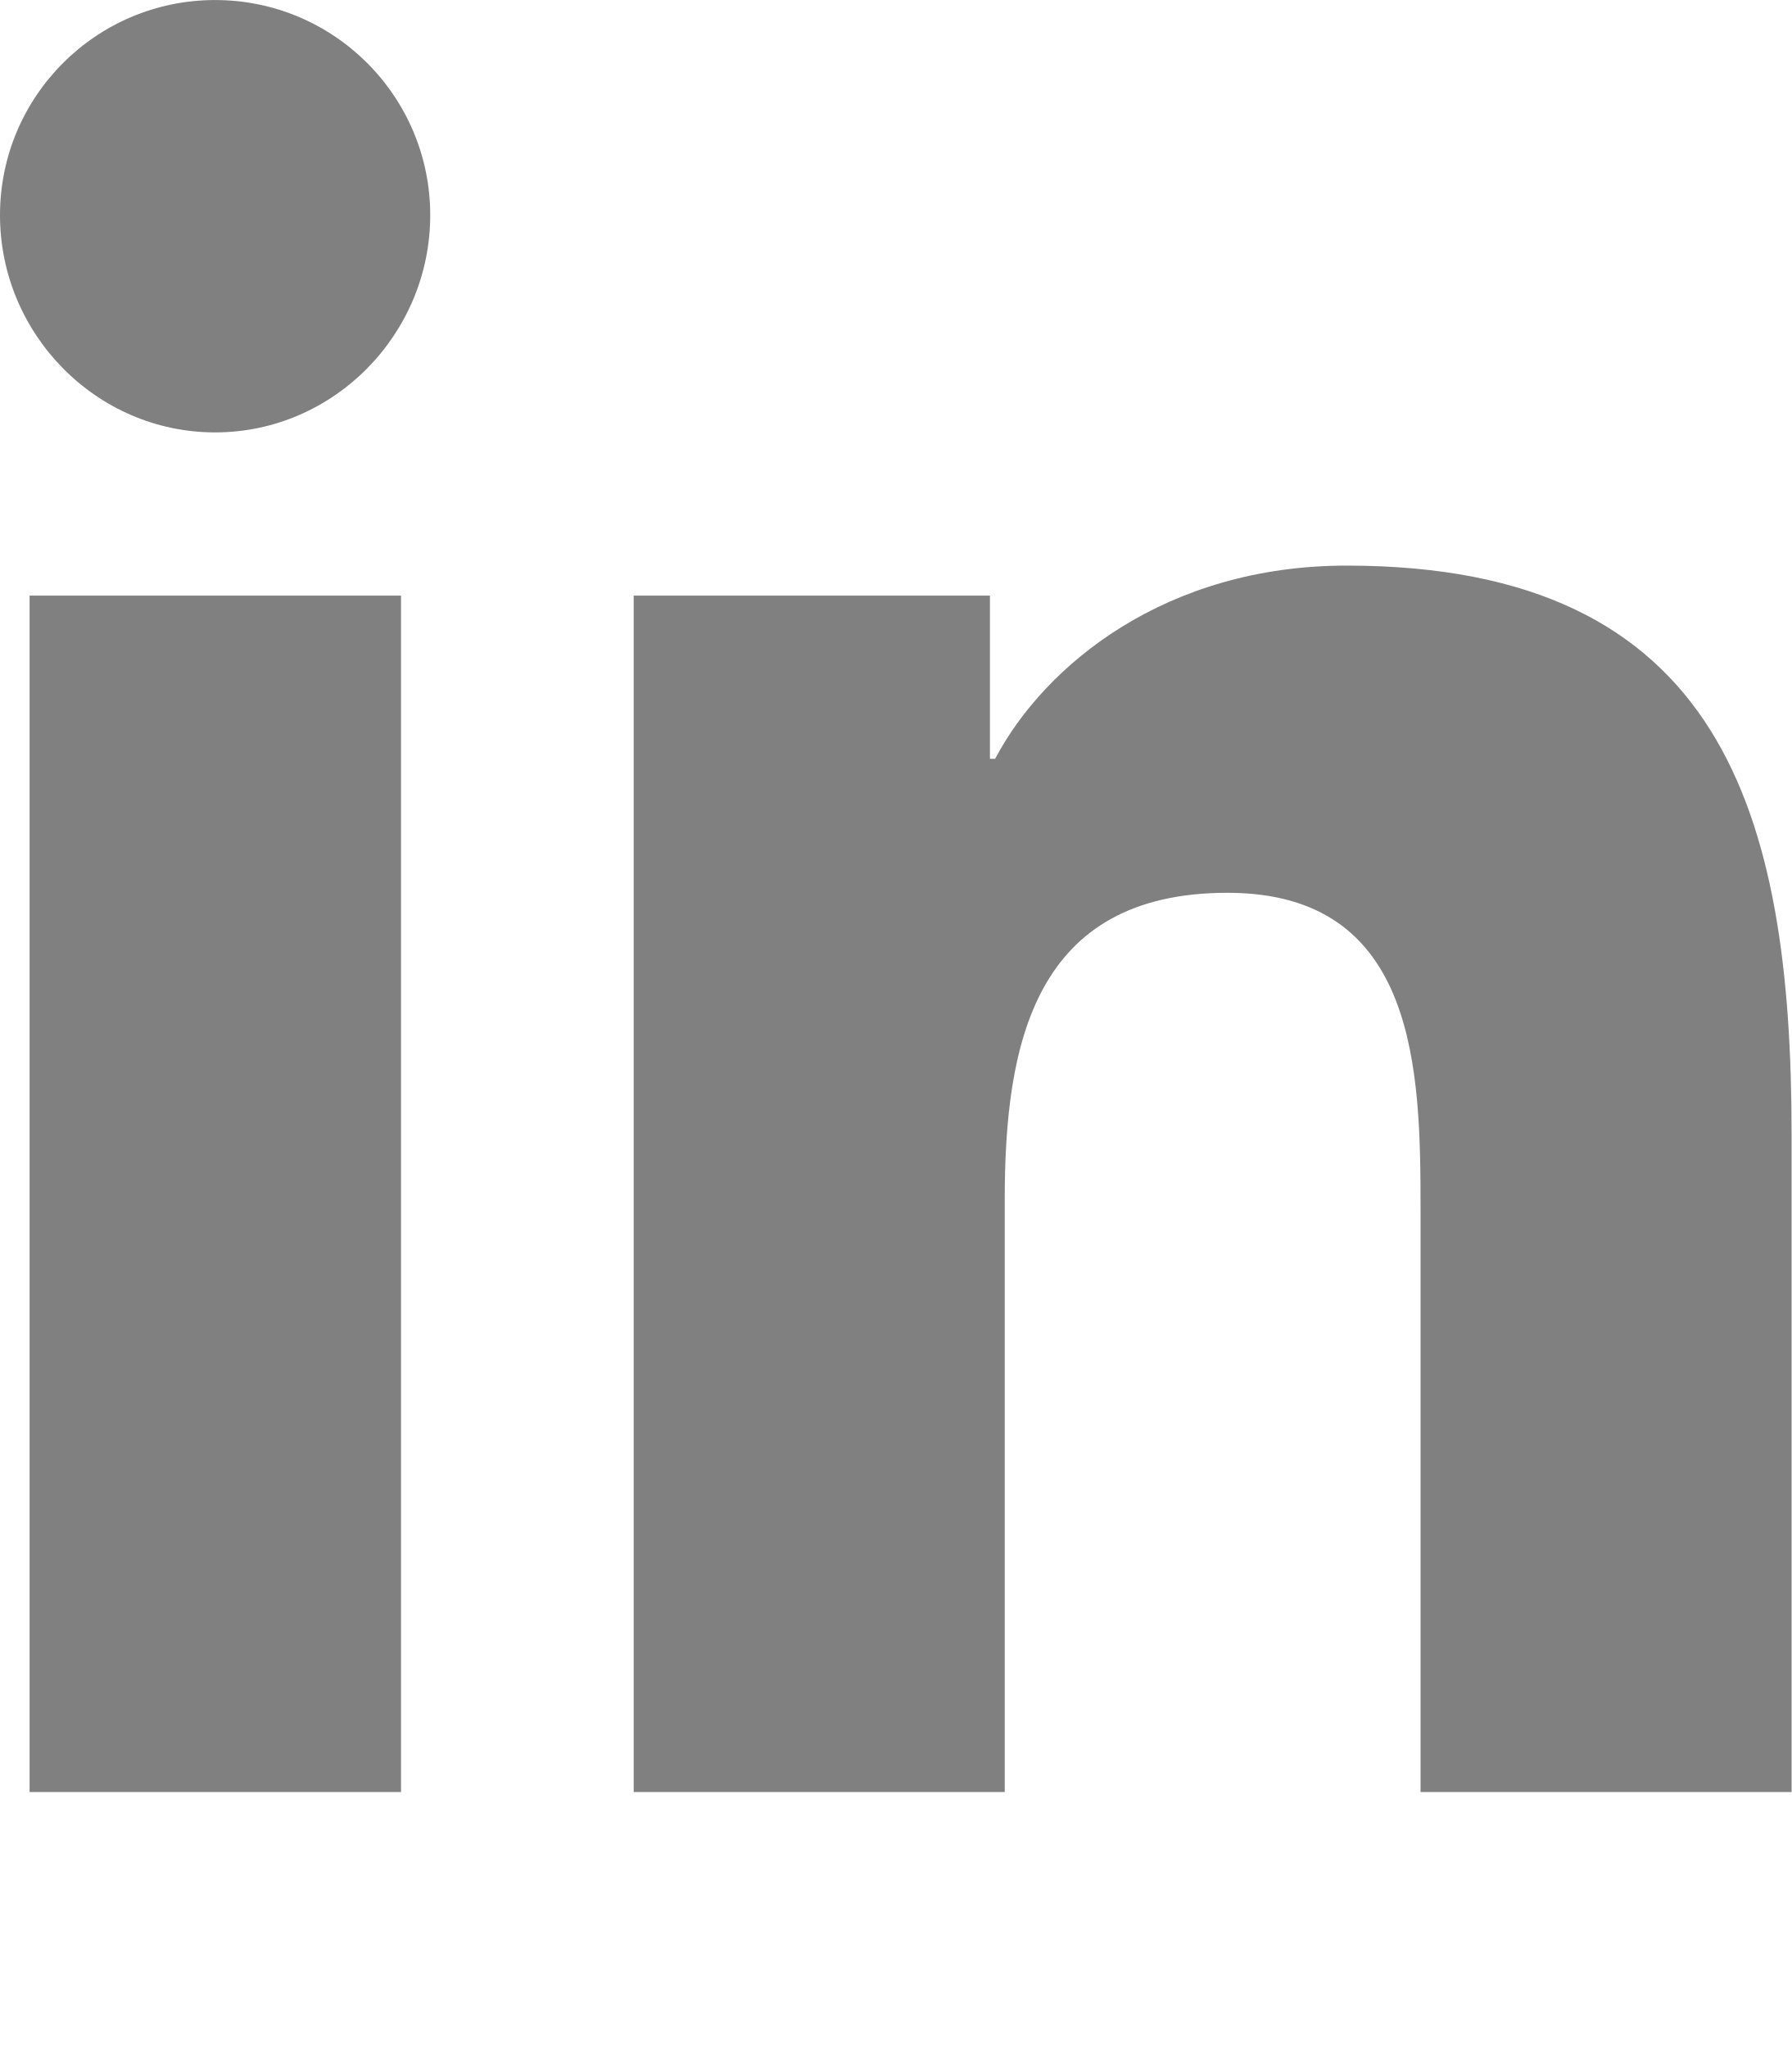
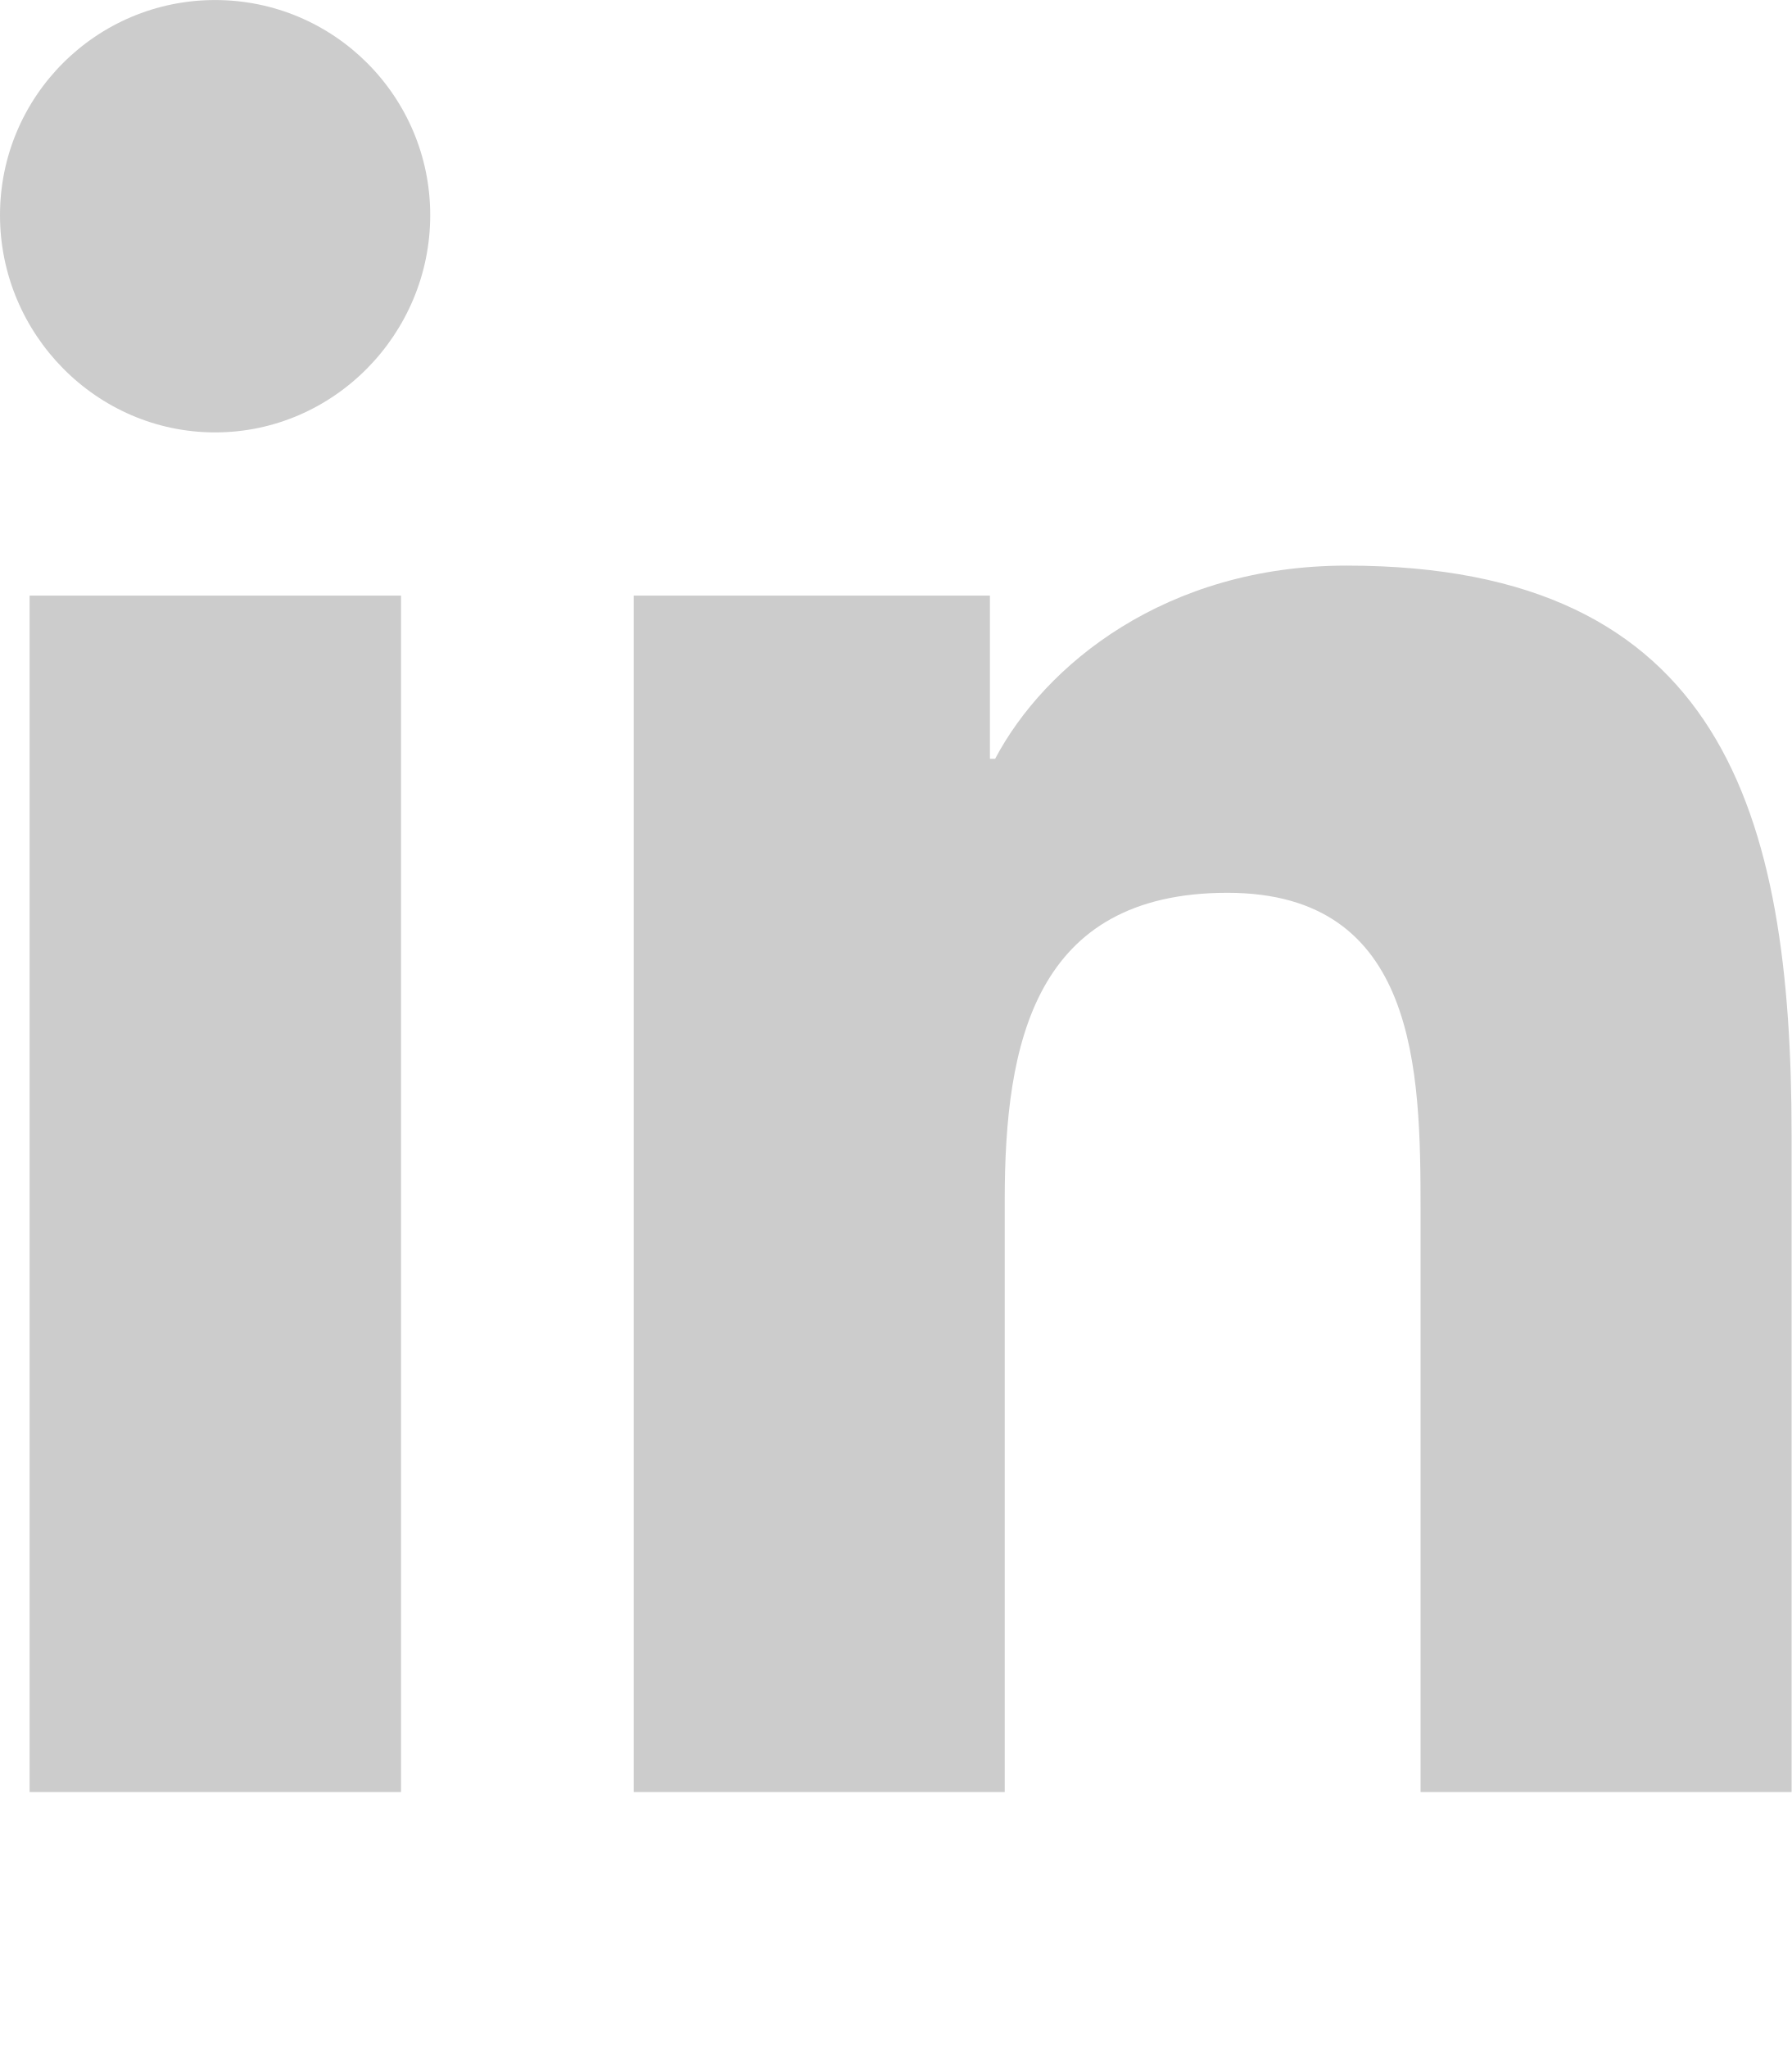
<svg xmlns="http://www.w3.org/2000/svg" aria-hidden="true" focusable="false" data-prefix="fab" data-icon="linkedin-in" role="img" viewBox="0 0 448 512" class="svg-inline--fa fa-linkedin-in fa-w-14 fa-2x">
-   <path fill="gray" d="M100.28 448H7.4V148.9h92.88zM53.79 108.1C24.09 108.1 0 83.5 0 53.8a53.79 53.79 0 0 1 107.58 0c0 29.7-24.1 54.3-53.79 54.3zM447.9 448h-92.68V302.4c0-34.7-.7-79.2-48.29-79.2-48.29 0-55.69 37.7-55.69 76.7V448h-92.78V148.9h89.08v40.8h1.3c12.4-23.5 42.69-48.3 87.88-48.3 94 0 111.28 61.9 111.28 142.3V448z" class="" />
+   <path fill="#cccccc" d="M100.28 448H7.4V148.9h92.88zM53.79 108.1C24.09 108.1 0 83.5 0 53.8a53.79 53.79 0 0 1 107.58 0c0 29.7-24.1 54.3-53.79 54.3zM447.9 448h-92.68V302.4c0-34.7-.7-79.2-48.29-79.2-48.29 0-55.69 37.7-55.69 76.7V448h-92.78V148.9h89.08v40.8h1.3c12.4-23.5 42.69-48.3 87.88-48.3 94 0 111.28 61.9 111.28 142.3V448z" class="" />
</svg>
